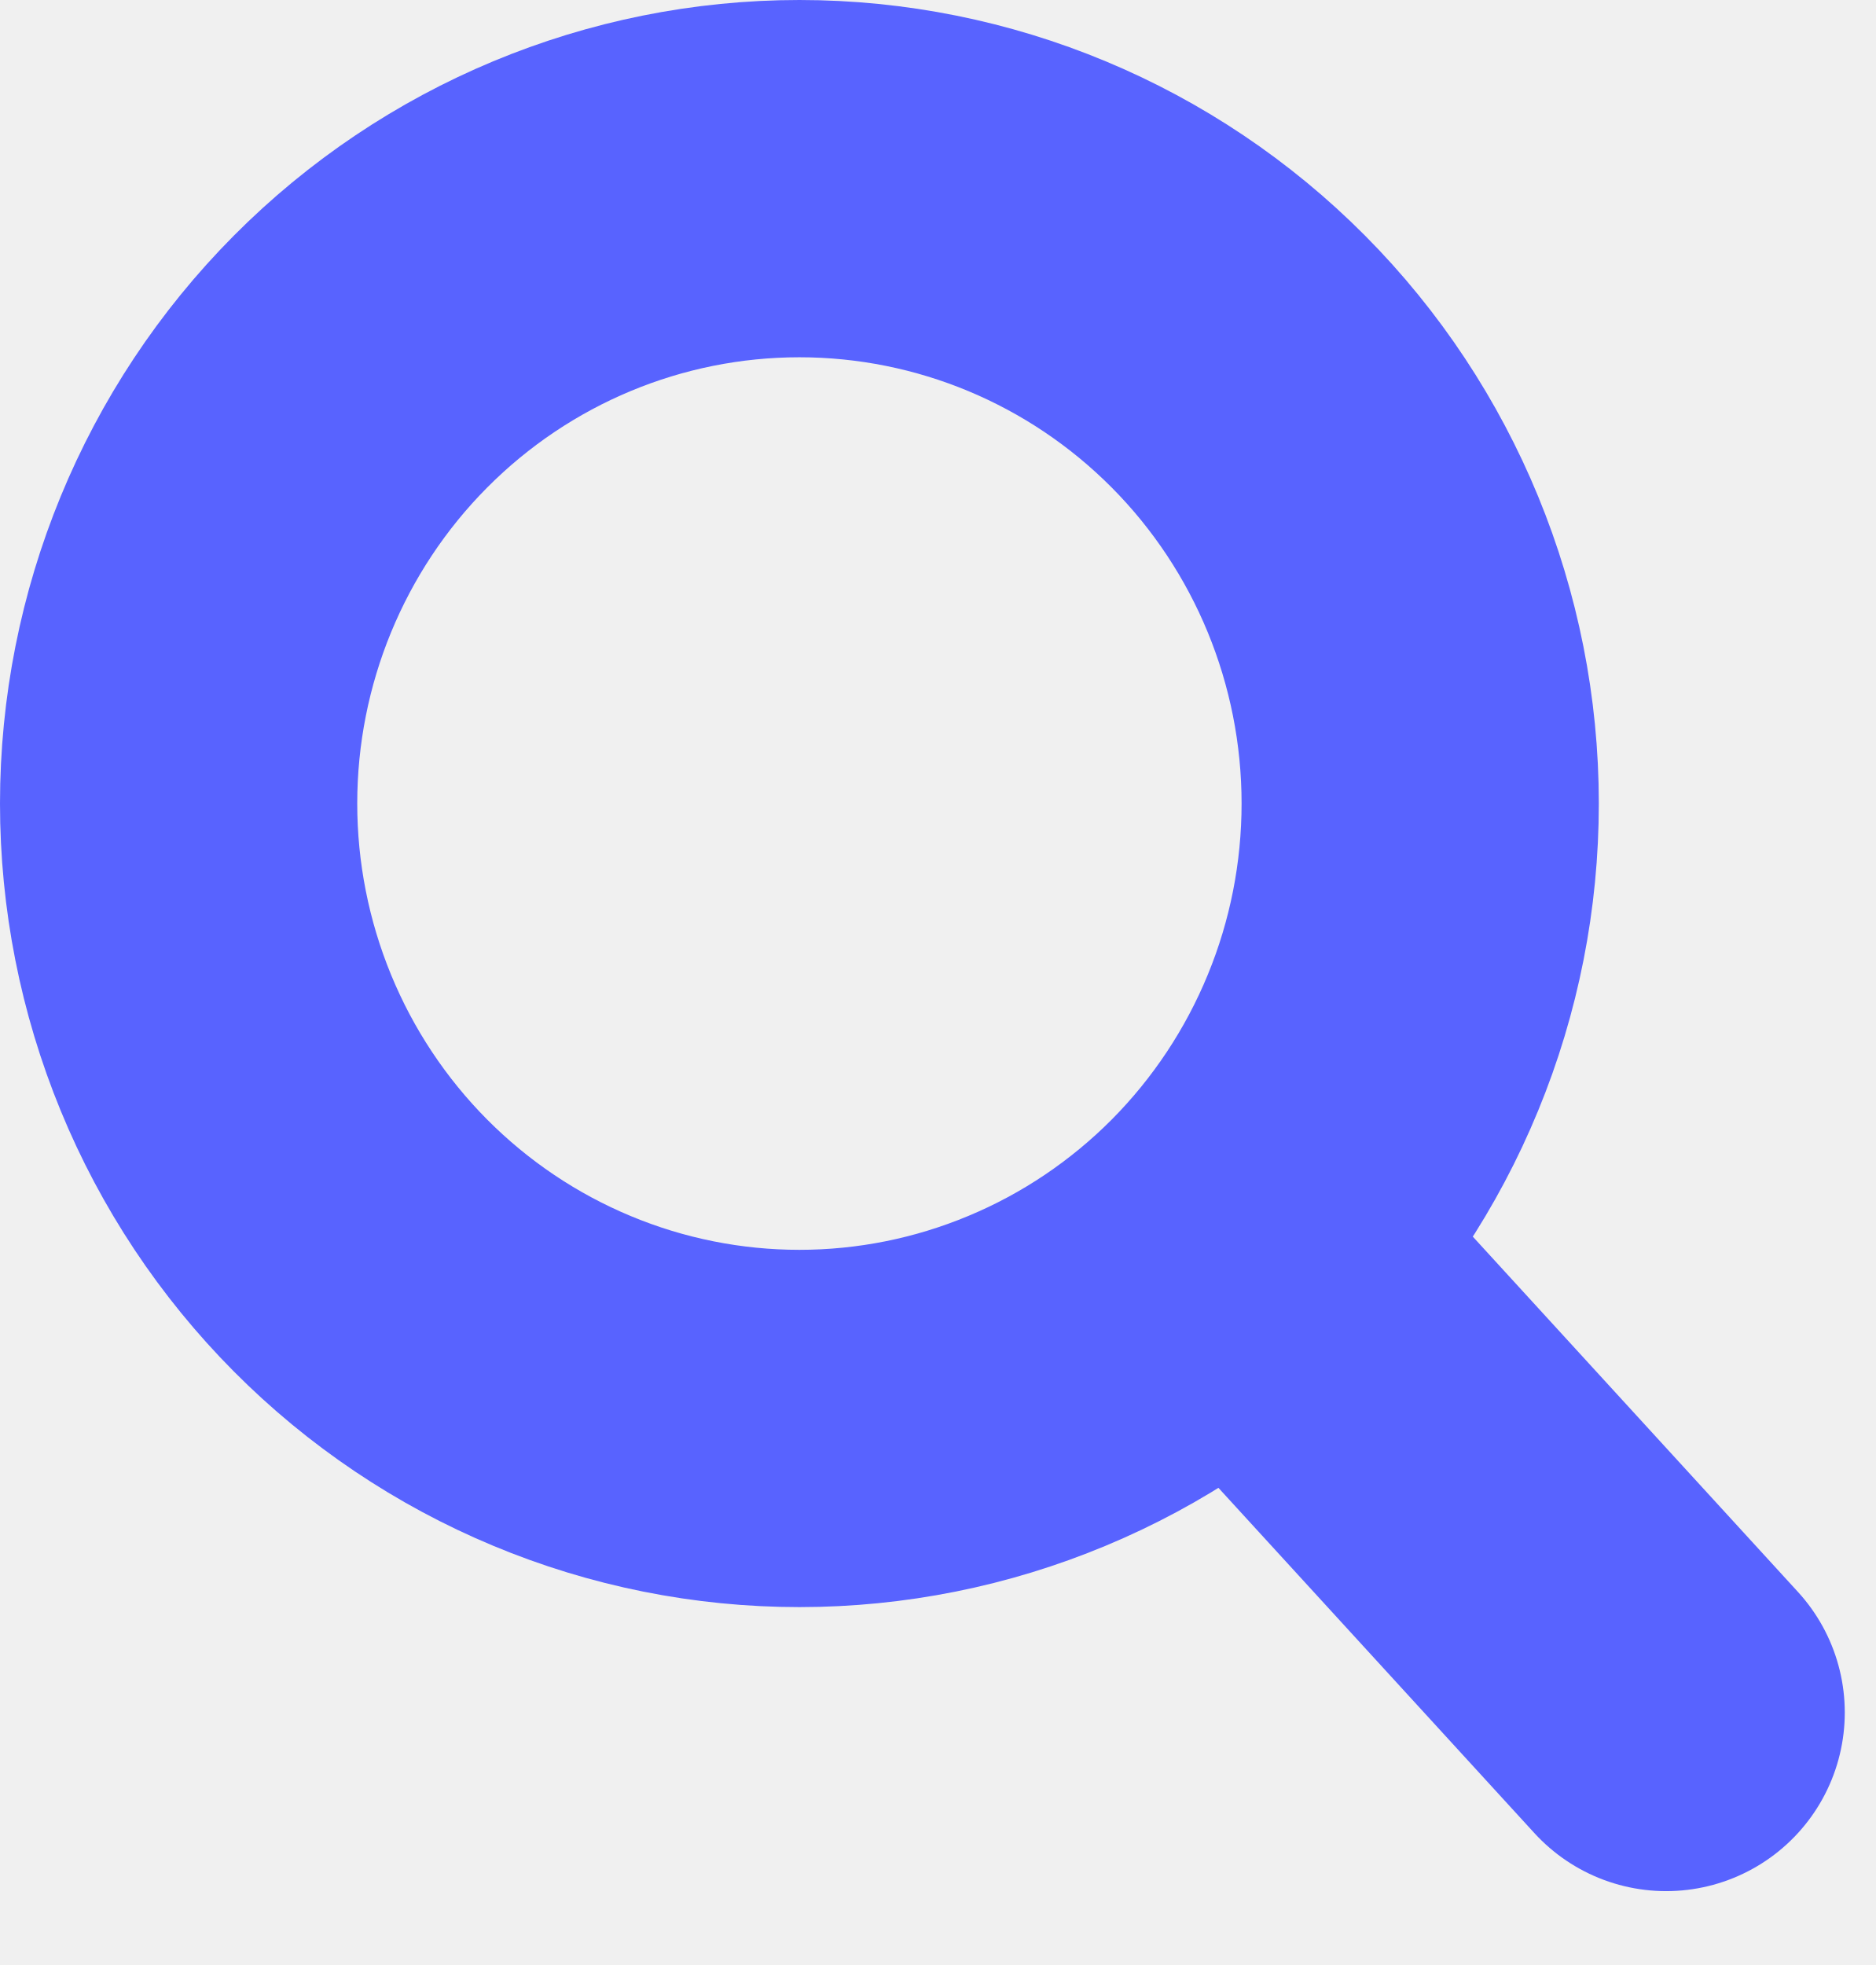
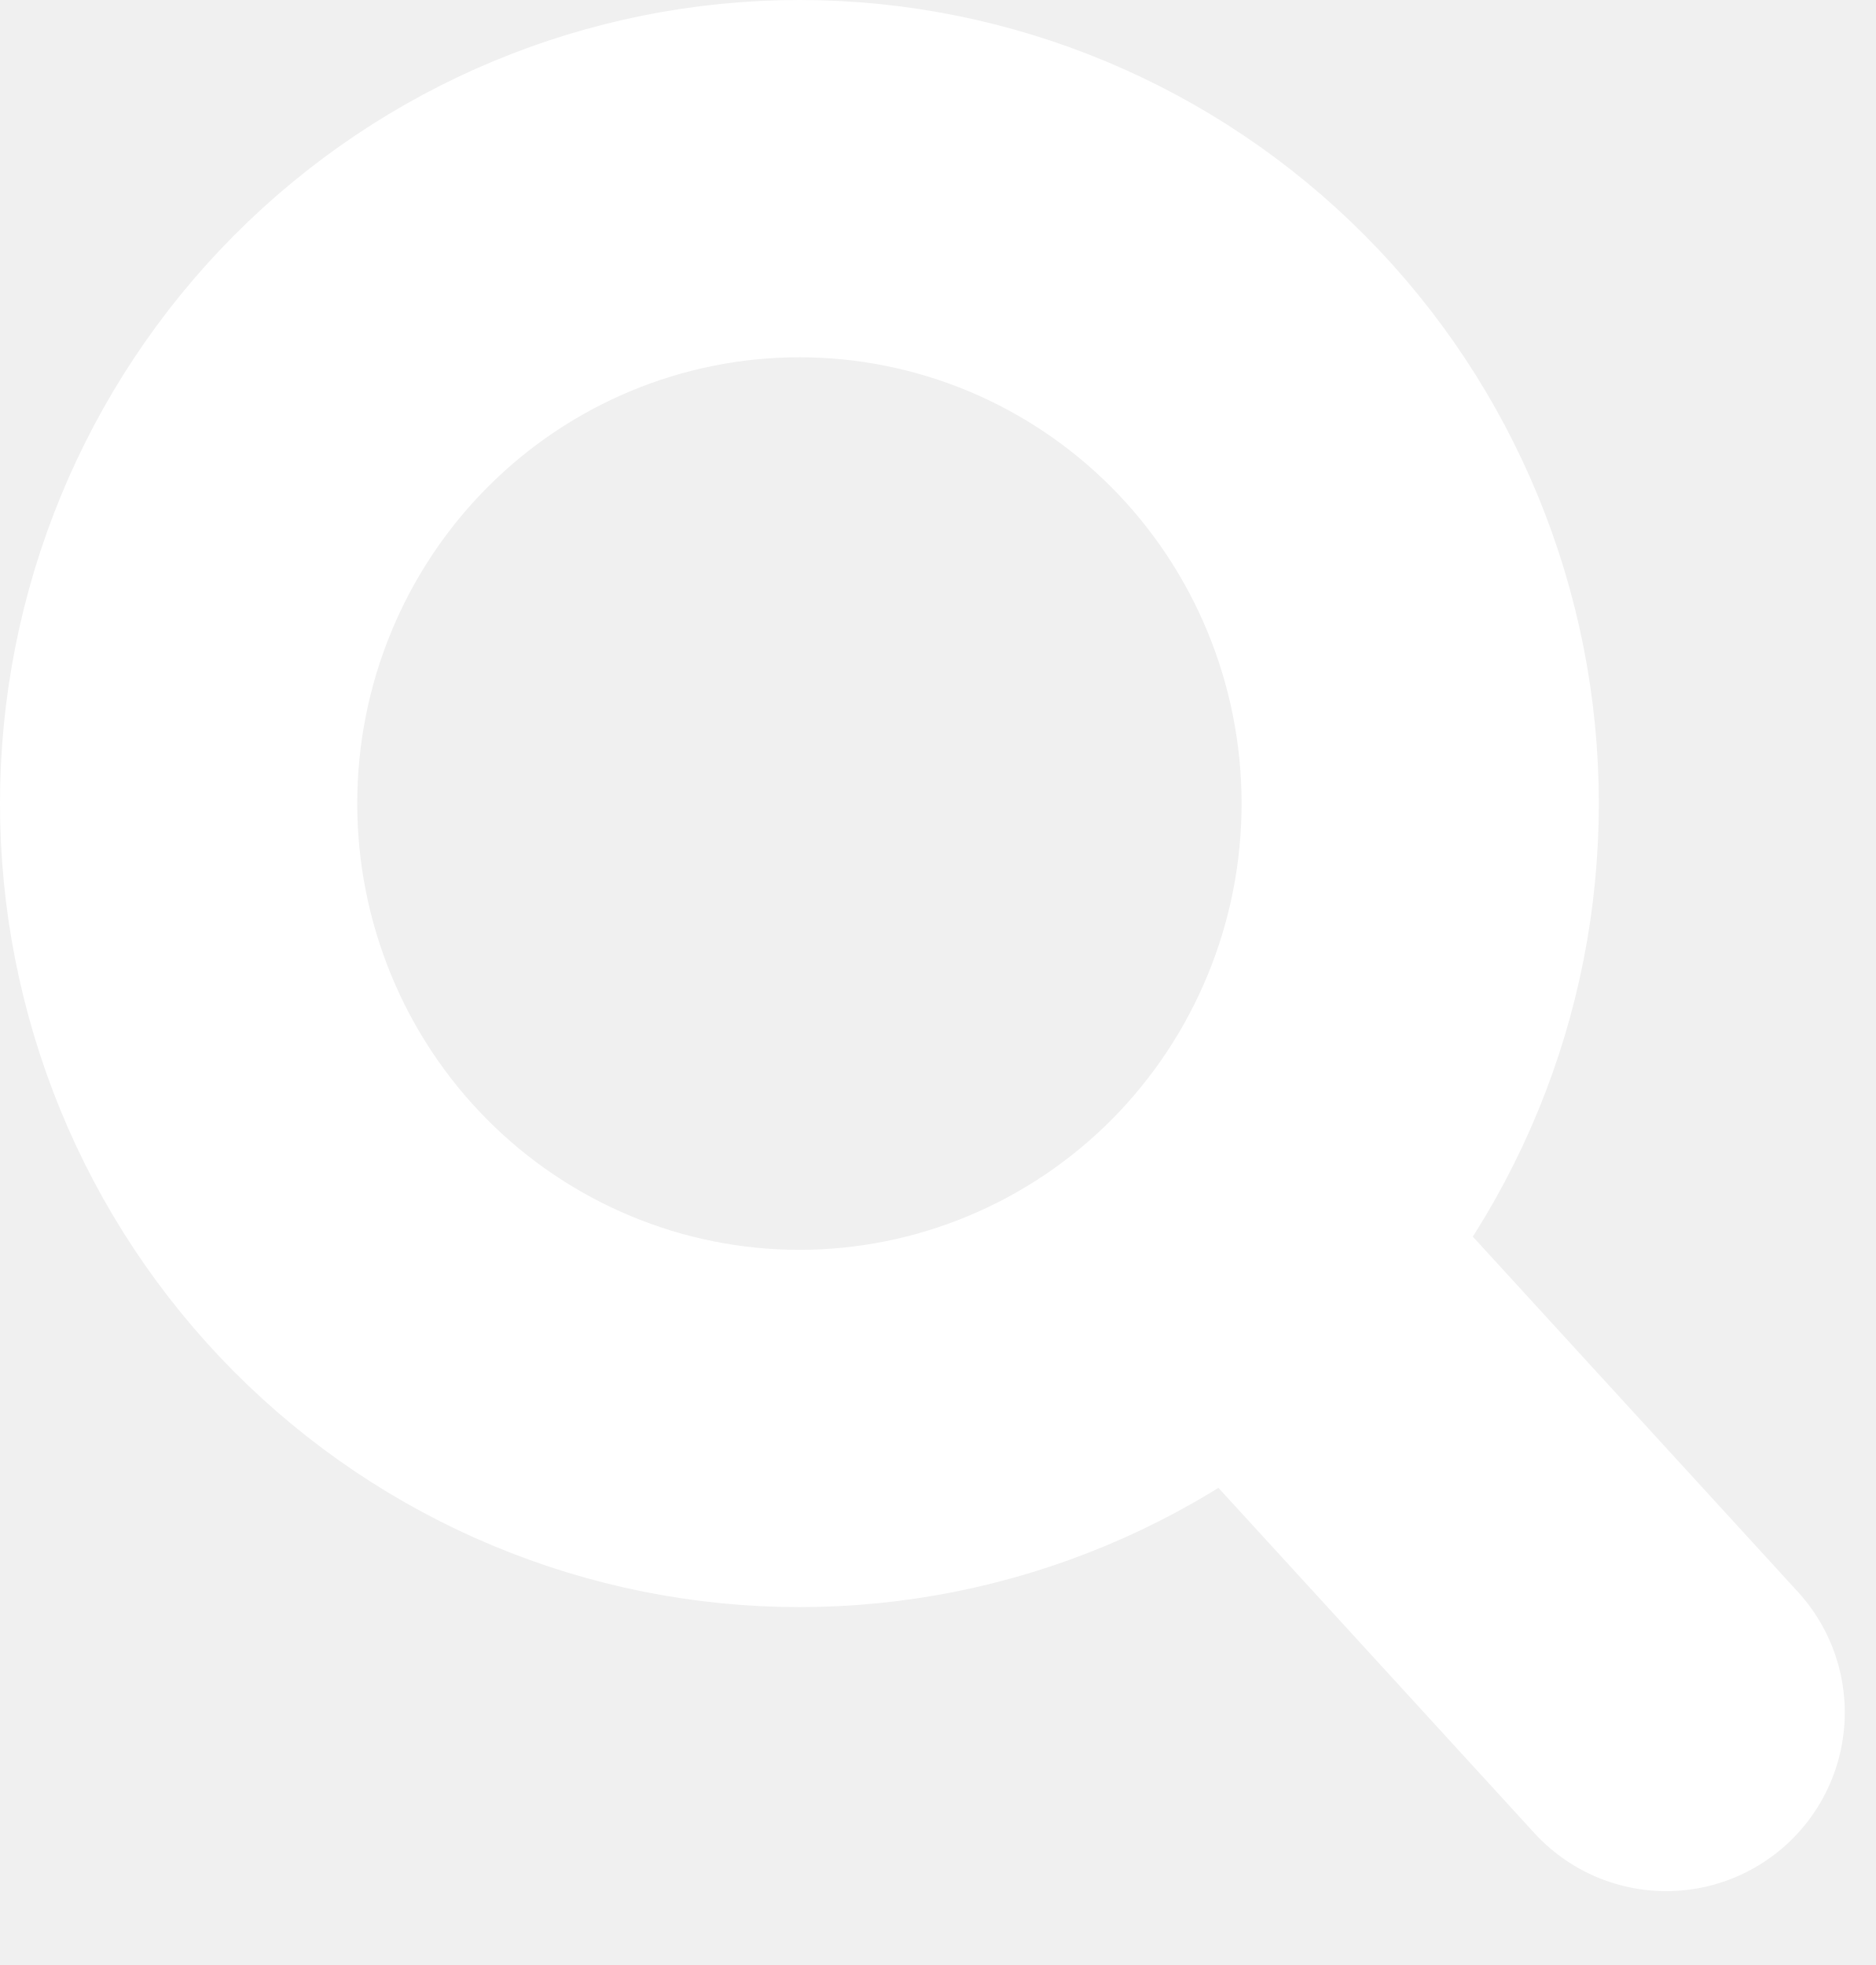
<svg xmlns="http://www.w3.org/2000/svg" width="21" height="22" viewBox="0 0 21 22" fill="none">
-   <path d="M18.656 19.173L13.916 13.994M15.902 8.996C15.902 9.915 15.723 10.825 15.373 11.674C15.024 12.523 14.512 13.294 13.867 13.944C13.221 14.593 12.455 15.109 11.611 15.46C10.768 15.812 9.864 15.993 8.951 15.993C8.038 15.993 7.134 15.812 6.291 15.46C5.448 15.109 4.681 14.593 4.036 13.944C3.39 13.294 2.878 12.523 2.529 11.674C2.18 10.825 2 9.915 2 8.996C2 7.141 2.732 5.361 4.036 4.049C5.34 2.737 7.108 2 8.951 2C10.795 2 12.563 2.737 13.867 4.049C15.17 5.361 15.902 7.141 15.902 8.996Z" stroke="#5863FF" stroke-width="4" stroke-linecap="round" stroke-linejoin="round" />
+   <path d="M18.656 19.173L13.916 13.994M15.902 8.996C15.902 9.915 15.723 10.825 15.373 11.674C15.024 12.523 14.512 13.294 13.867 13.944C13.221 14.593 12.455 15.109 11.611 15.46C10.768 15.812 9.864 15.993 8.951 15.993C8.038 15.993 7.134 15.812 6.291 15.46C5.448 15.109 4.681 14.593 4.036 13.944C3.39 13.294 2.878 12.523 2.529 11.674C2.18 10.825 2 9.915 2 8.996C2 7.141 2.732 5.361 4.036 4.049C5.34 2.737 7.108 2 8.951 2C10.795 2 12.563 2.737 13.867 4.049C15.17 5.361 15.902 7.141 15.902 8.996Z" stroke="#FFFFFF" stroke-width="4" stroke-linecap="round" stroke-linejoin="round" />
</svg>
